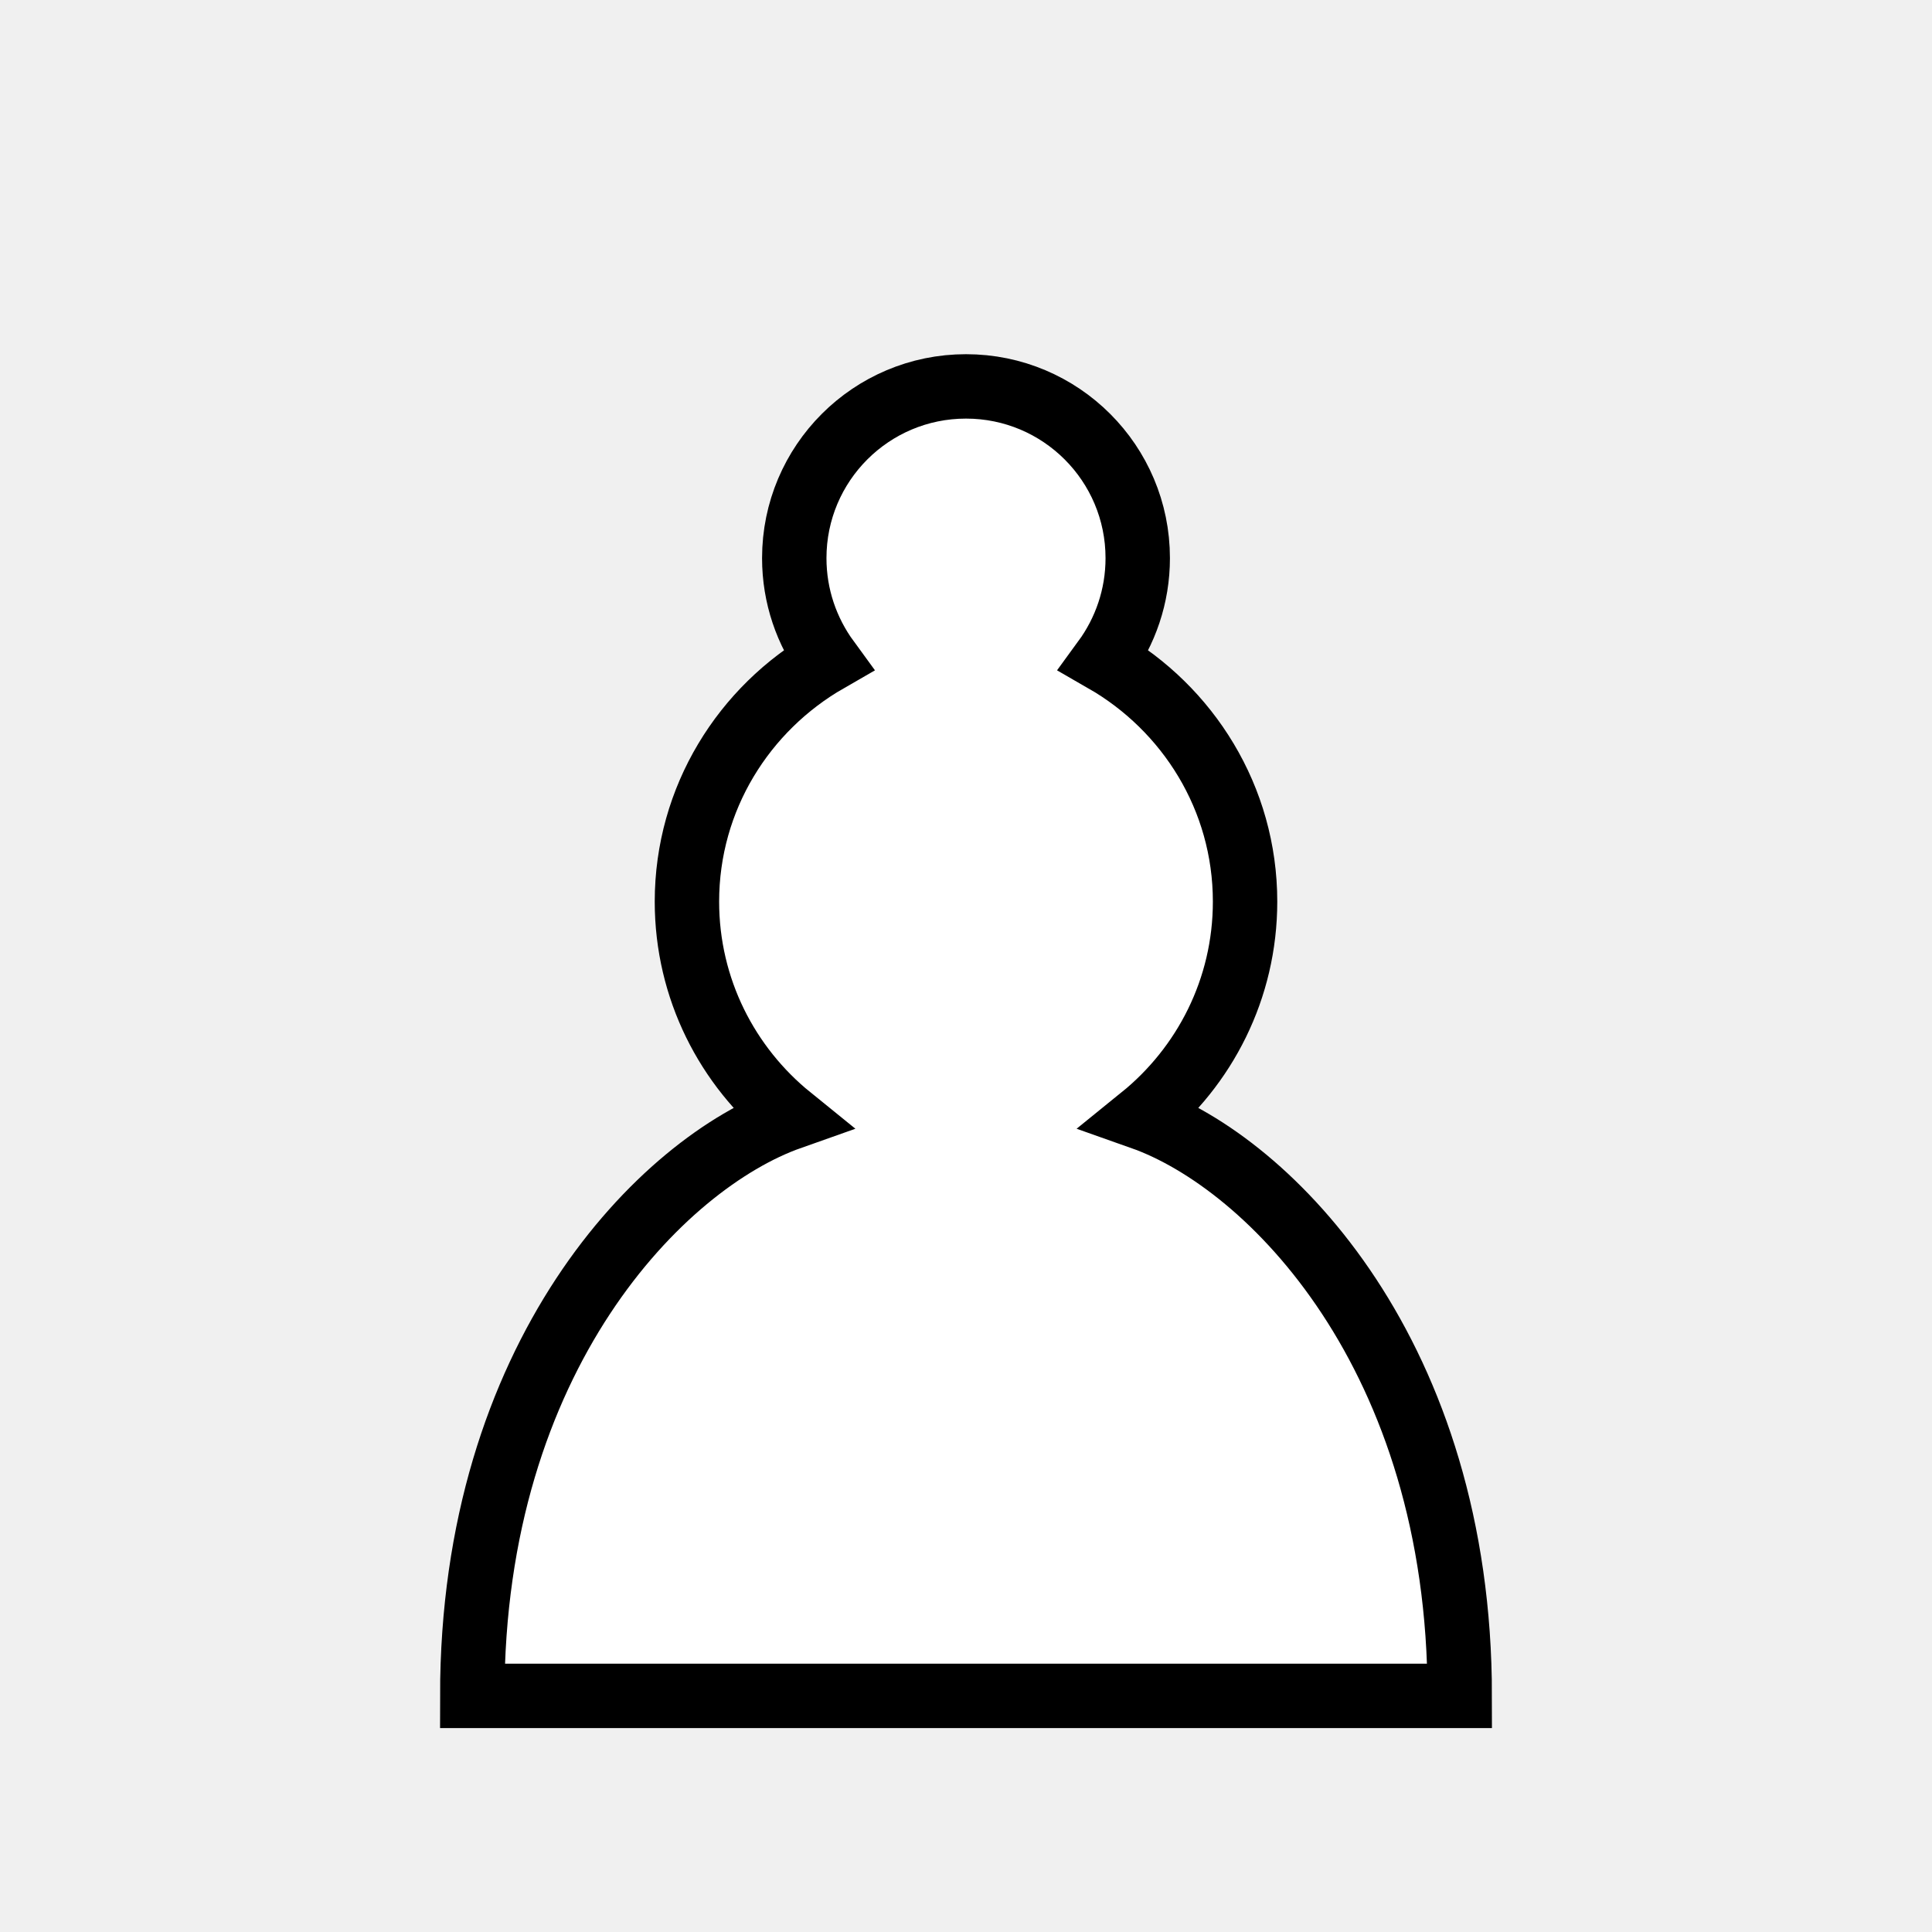
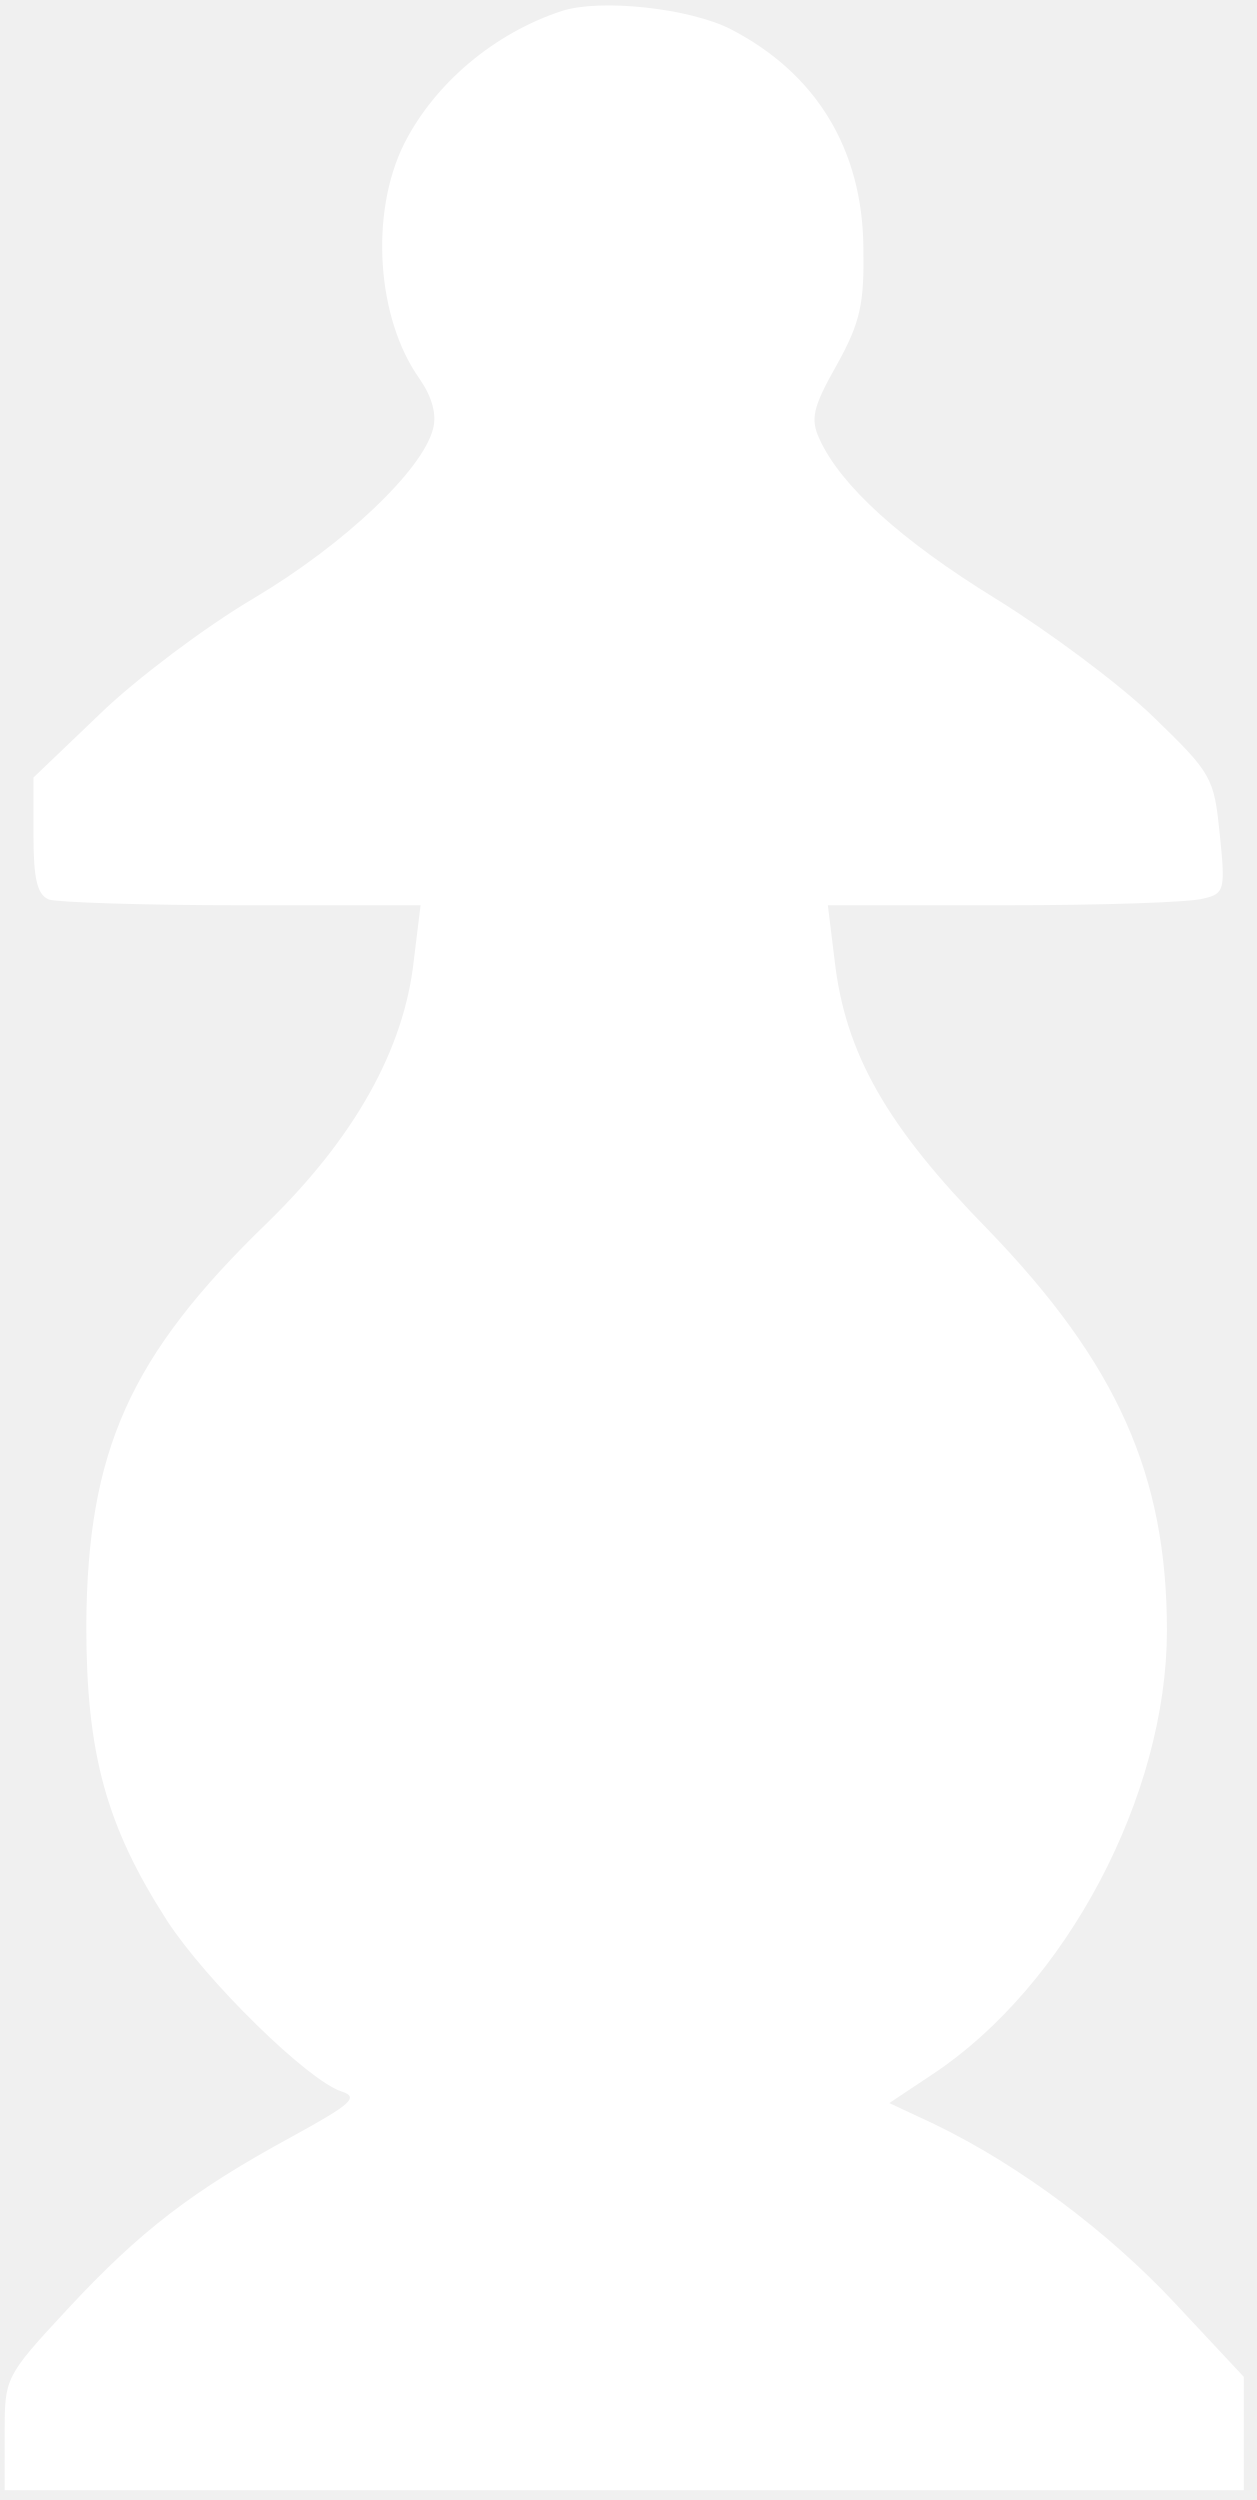
- <svg xmlns="http://www.w3.org/2000/svg" version="1.1" width="45" height="45">
-   <path d="m 22.5,9 c -2.21,0 -4,1.79 -4,4 0,0.89 0.29,1.71 0.78,2.38 C 17.33,16.5 16,18.59 16,21 c 0,2.03 0.94,3.84 2.41,5.03 C 15.41,27.09 11,31.58 11,39.5 H 34 C 34,31.58 29.59,27.09 26.59,26.03 28.06,24.84 29,23.03 29,21 29,18.59 27.67,16.5 25.72,15.38 26.21,14.71 26.5,13.89 26.5,13 c 0,-2.21 -1.79,-4 -4,-4 z" style="opacity:1; fill:#ffffff; fill-opacity:1; fill-rule:nonzero; stroke:#000000; stroke-width:1.5; stroke-linecap:round; stroke-linejoin:miter; stroke-miterlimit:4; stroke-dasharray:none; stroke-opacity:1;" />
+ <svg xmlns="http://www.w3.org/2000/svg" width="92" height="183" viewBox="0 0 92 183" fill="none">
+   <path d="M41.122 0.805C36.2 2.422 31.841 6.078 29.591 10.508C27.06 15.57 27.552 23.305 30.716 27.734C31.63 29.07 31.981 30.336 31.7 31.391C30.927 34.414 25.231 39.828 18.622 43.766C15.036 45.875 9.903 49.742 7.302 52.273L2.45 56.914V61.133C2.45 64.367 2.731 65.492 3.575 65.844C4.208 66.055 10.536 66.266 17.708 66.266H30.786L30.294 70.273C29.591 76.813 25.935 83.281 19.606 89.469C9.481 99.242 6.388 106.203 6.317 119C6.317 128.422 7.794 133.695 12.224 140.586C15.106 145.016 22.56 152.328 25.02 153.102C26.286 153.523 25.724 154.016 21.364 156.406C14.122 160.344 10.255 163.297 4.911 169.063C0.341 173.984 0.341 174.055 0.341 178.133V182.281H45.692H91.044V178.133V173.984L86.052 168.641C81.13 163.367 74.661 158.516 68.403 155.492L65.099 153.945L68.263 151.836C78.036 145.367 85.419 131.445 85.419 119.352C85.419 107.961 81.763 99.805 72.341 90.031C64.888 82.438 61.864 77.094 61.091 70.273L60.599 66.266H73.536C80.638 66.266 87.177 66.055 88.091 65.773C89.638 65.422 89.708 65.141 89.286 61.063C88.864 56.914 88.724 56.633 84.435 52.484C81.974 50.094 76.77 46.227 72.903 43.836C65.942 39.547 61.513 35.539 59.966 32.094C59.333 30.688 59.474 29.844 61.231 26.75C62.989 23.586 63.27 22.25 63.2 18.102C63.13 10.93 59.755 5.375 53.497 2.141C50.474 0.594 43.935 -0.109 41.122 0.805Z" fill="white" />
</svg>
